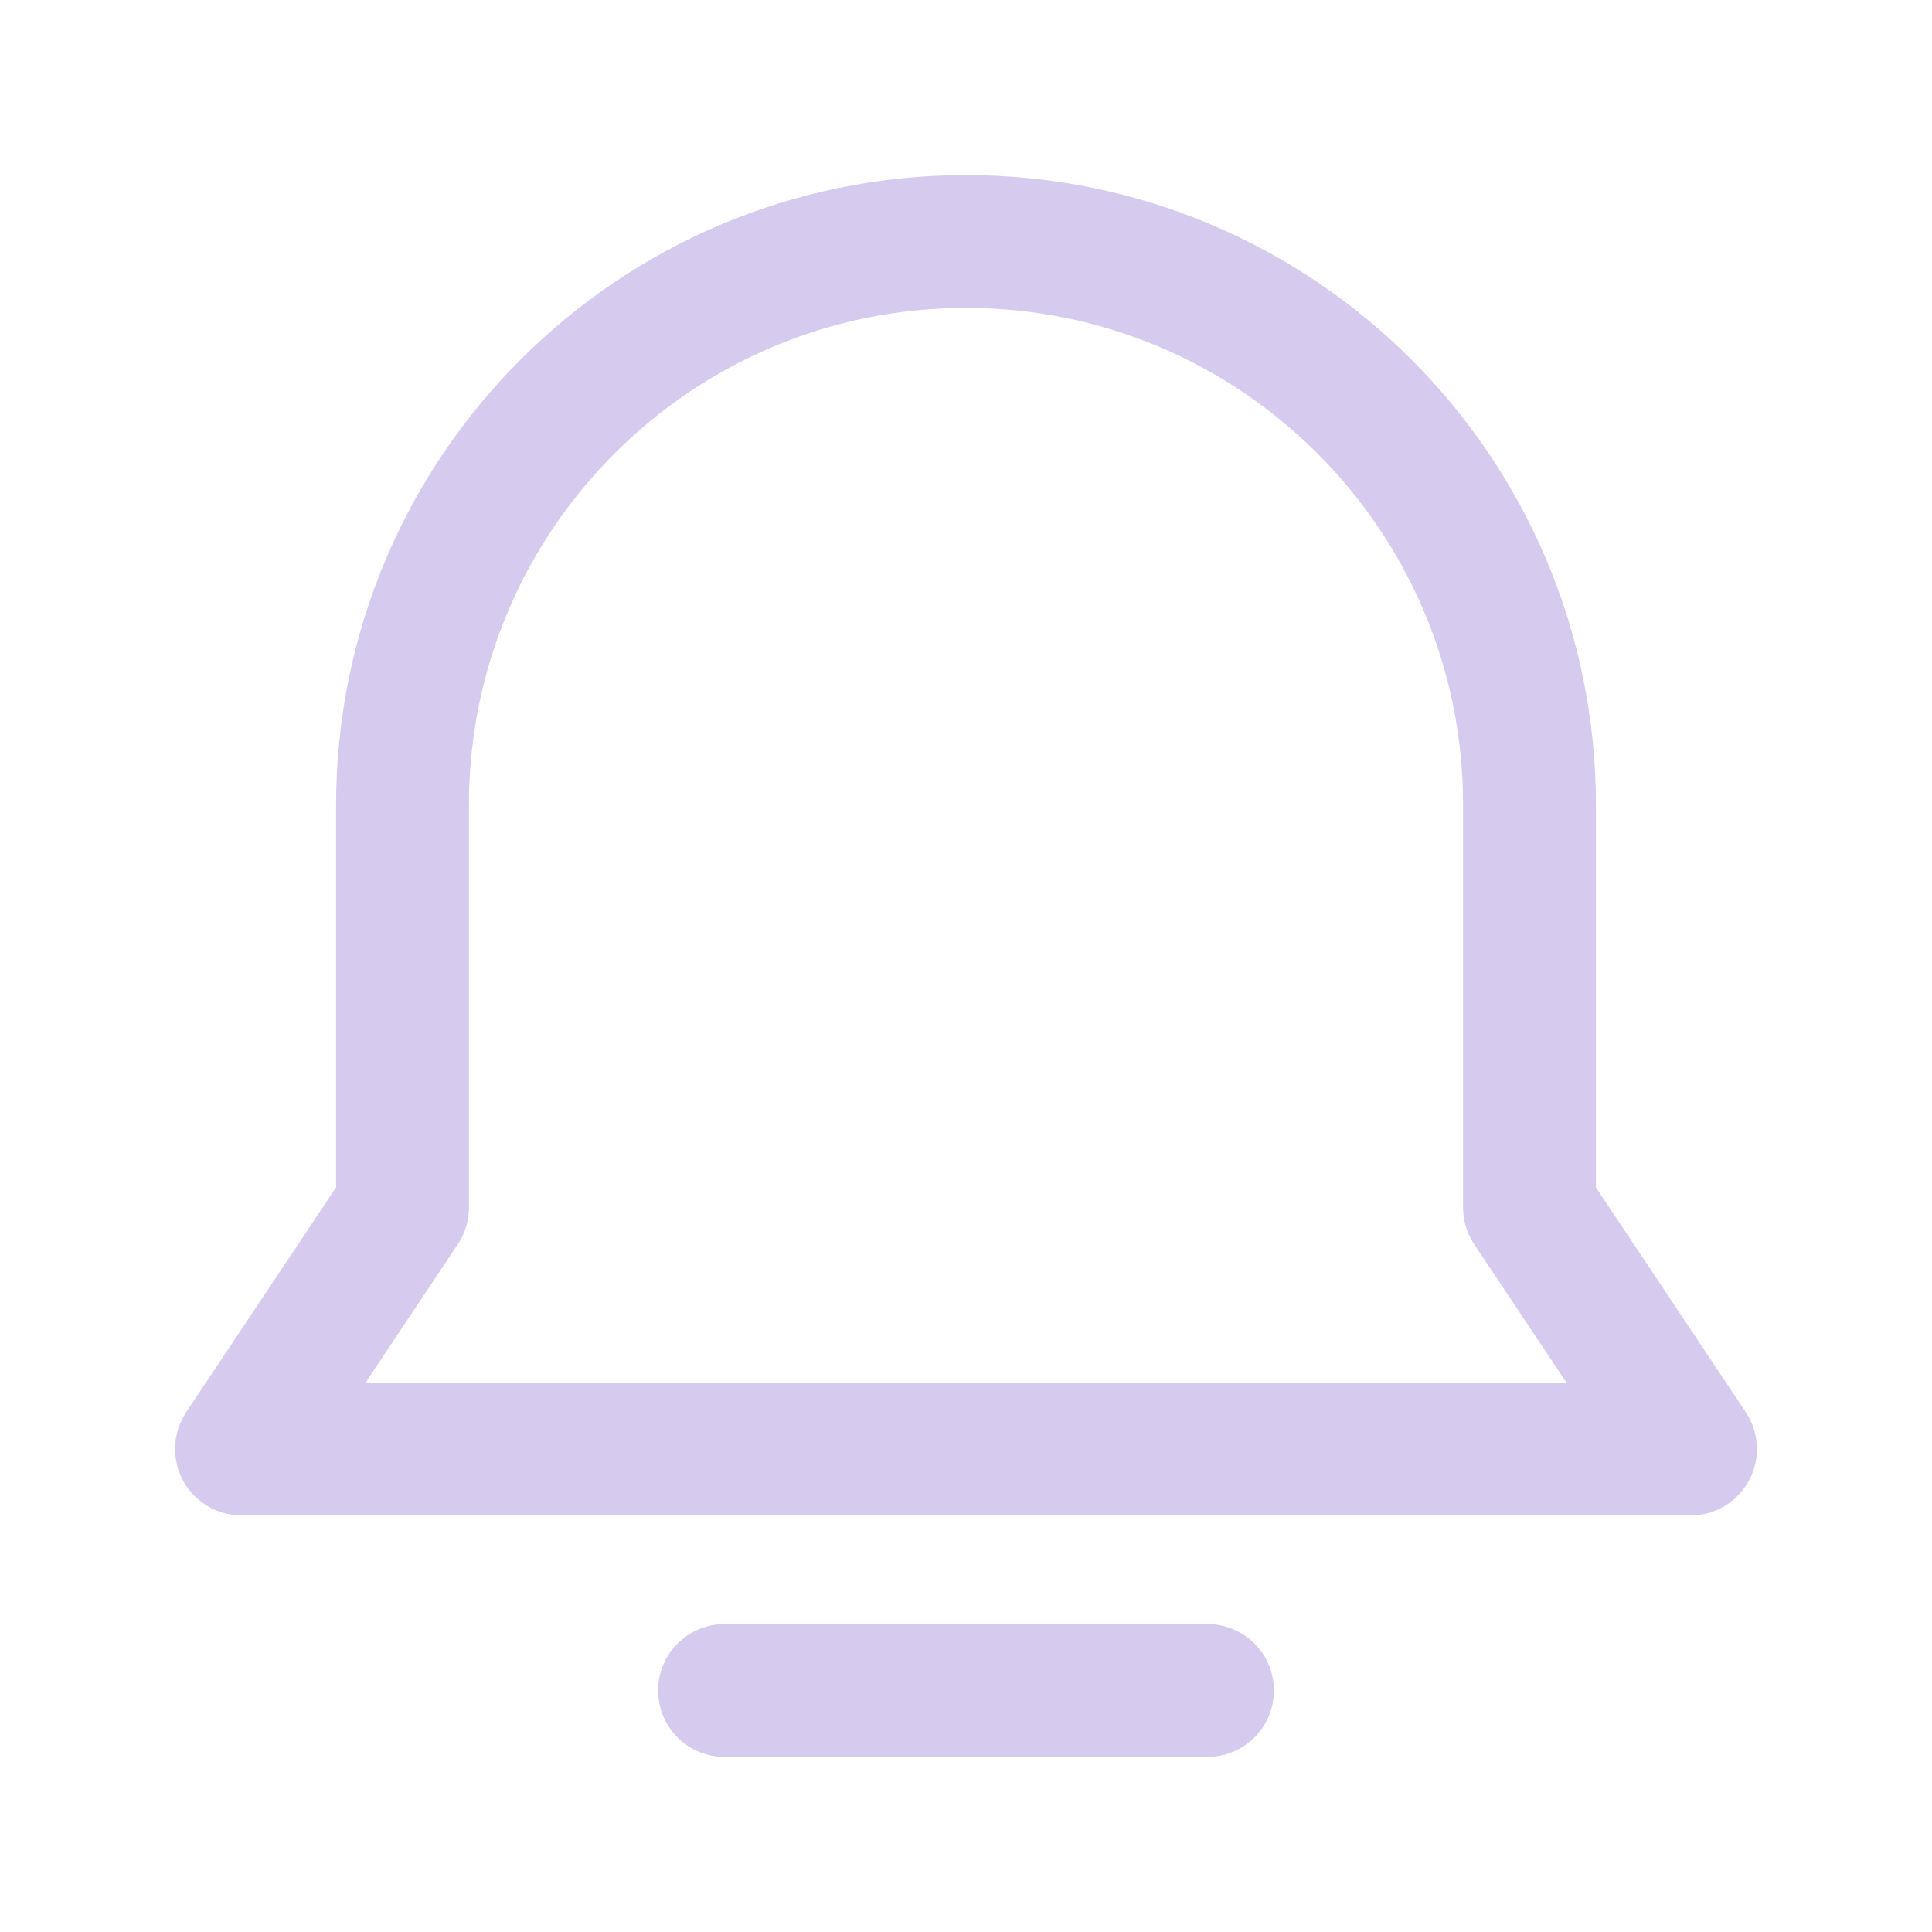
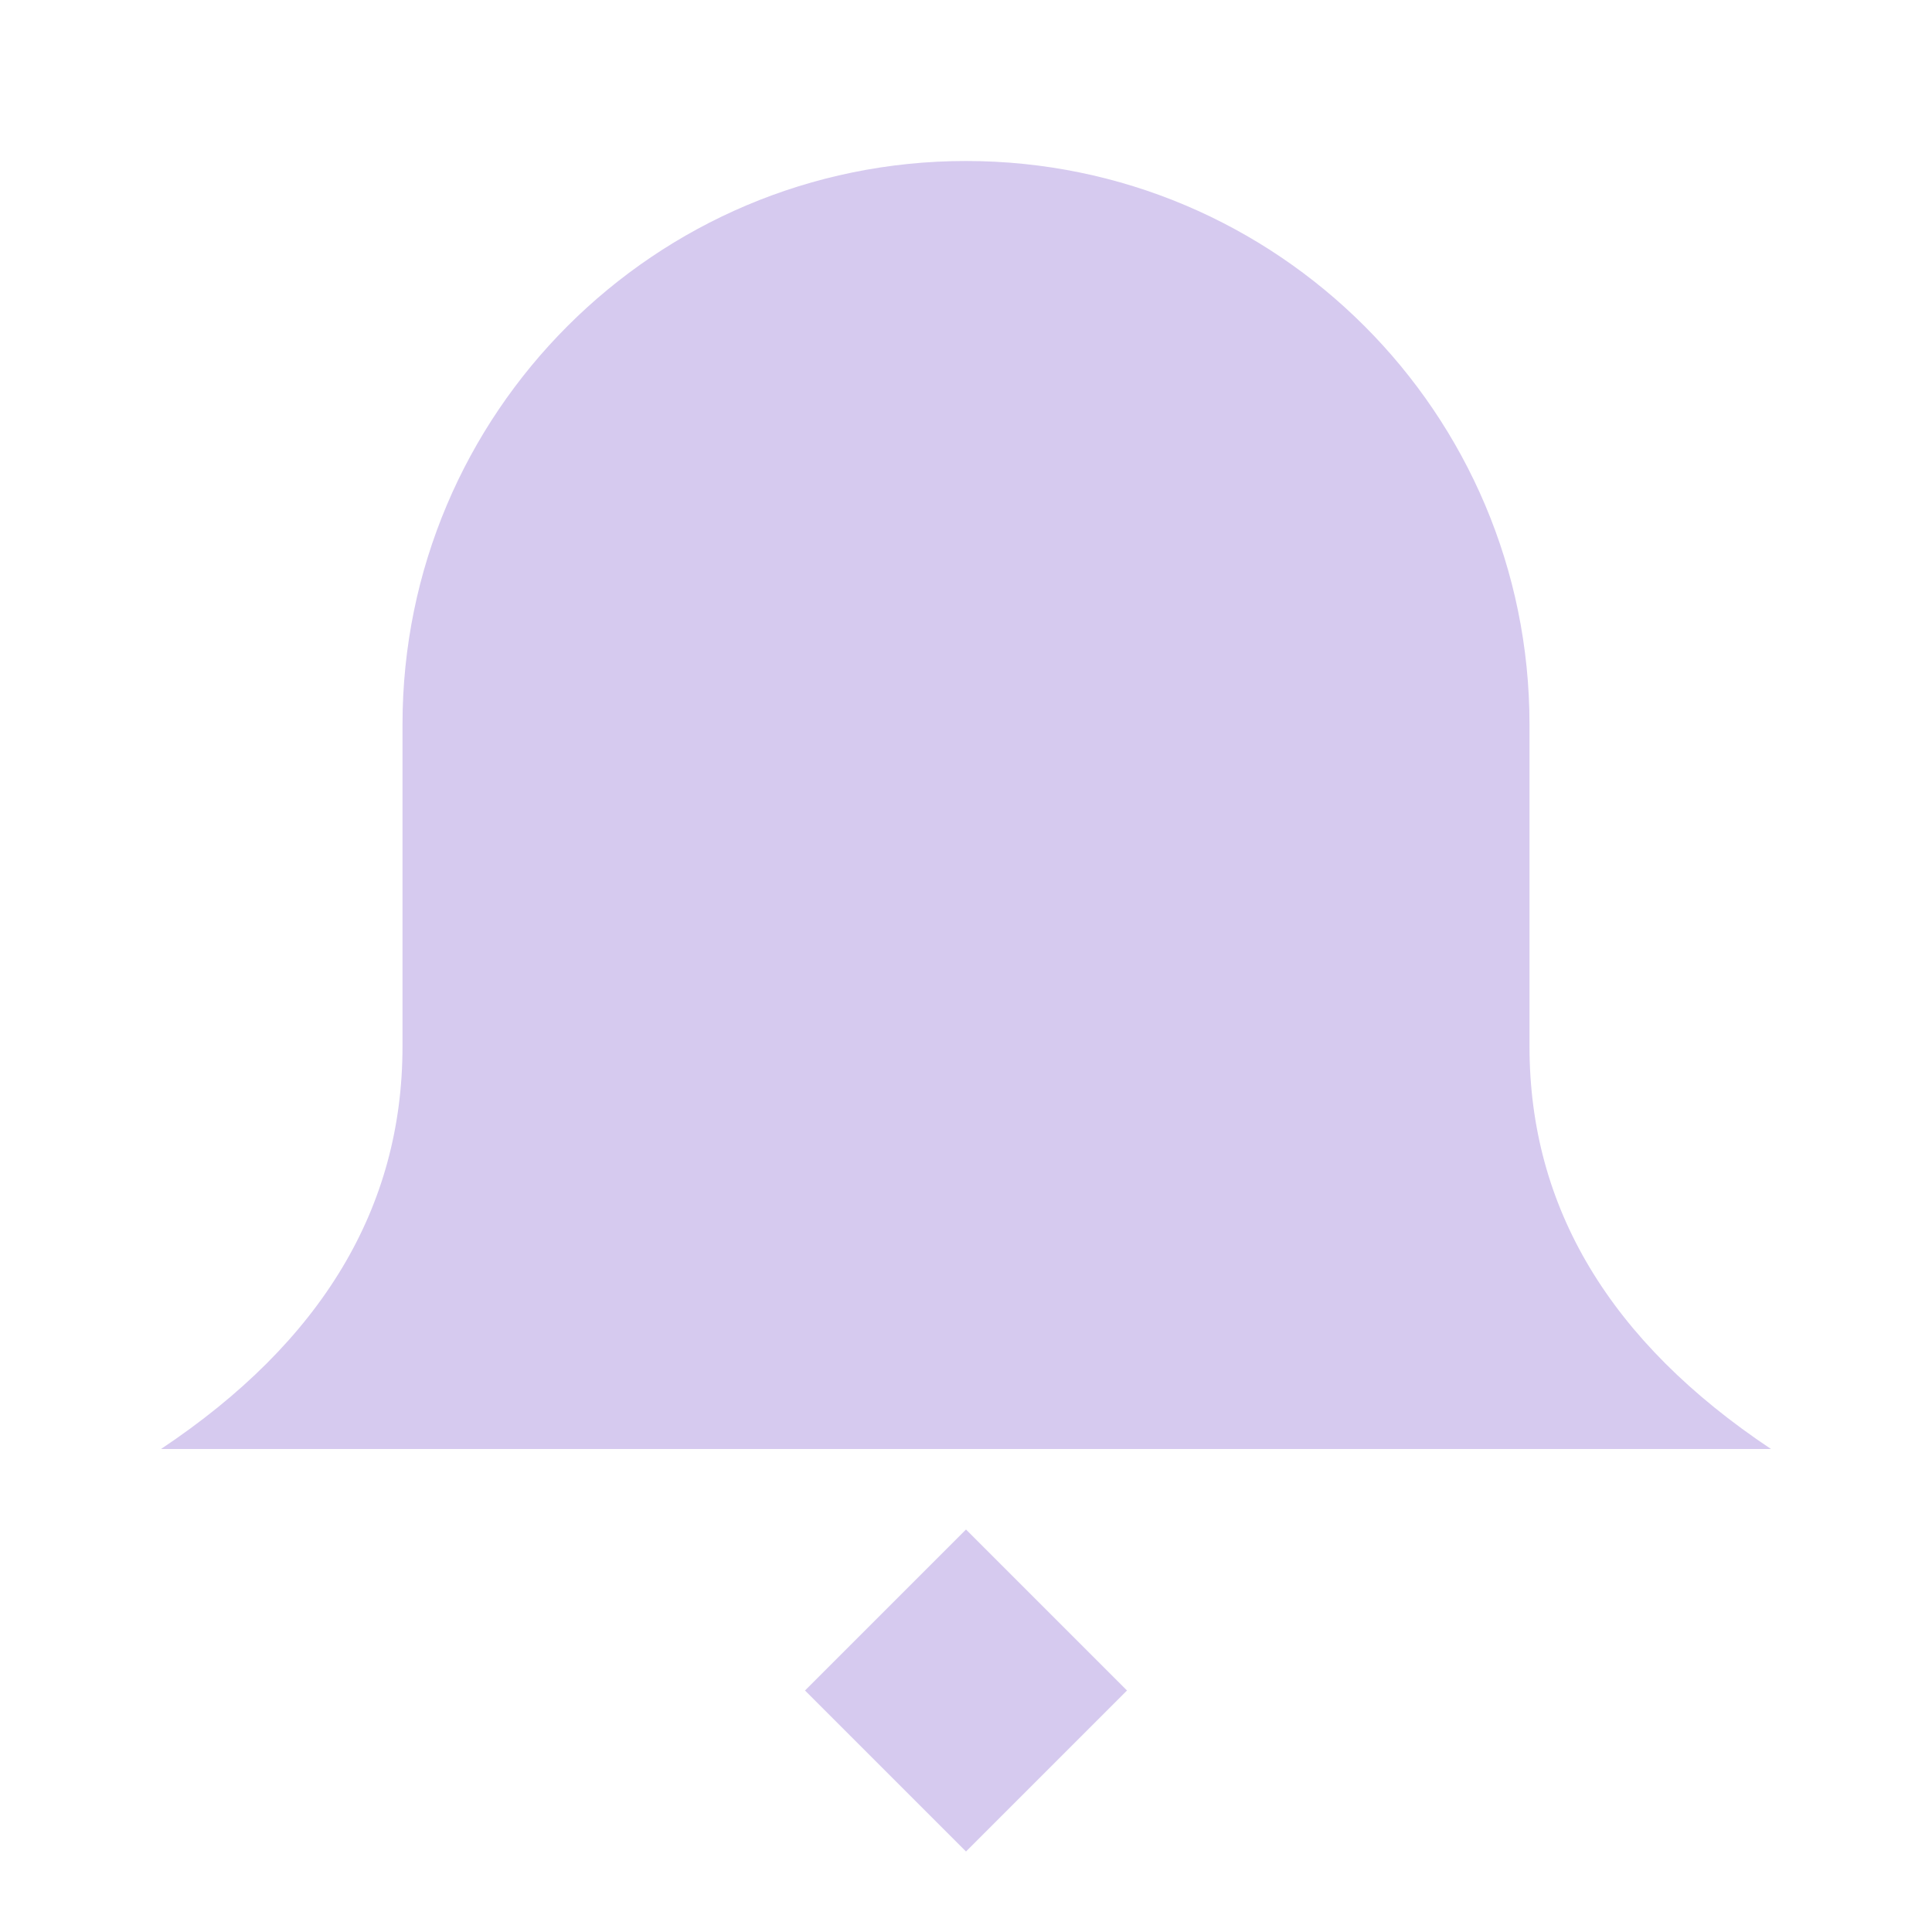
- <svg xmlns="http://www.w3.org/2000/svg" viewBox="0 0 24 24" fill="none" stroke="#d6caef" stroke-width="1.65" stroke-linecap="round" stroke-linejoin="round">
-   <path d="M5 10a7 7 0 0 1 14 0v5l2 3H3l2-3zM9 21h6" />
+ <svg xmlns="http://www.w3.org/2000/svg" viewBox="0 0 24 24">
+   <path fill="#d6caef" fill-rule="evenodd" d="M5 9a7 7 0 0 1 14 0v4q0 3 3 5H2q3-2 3-5zM12 19l2 2-2 2-2-2z" />
+   <path fill="none" stroke="#d6caef" stroke-width="2" stroke-linecap="round" stroke-linejoin="round" d="" />
+   <path fill="none" stroke="#82cbd2" stroke-width="2" stroke-linecap="round" d="" />
</svg>
